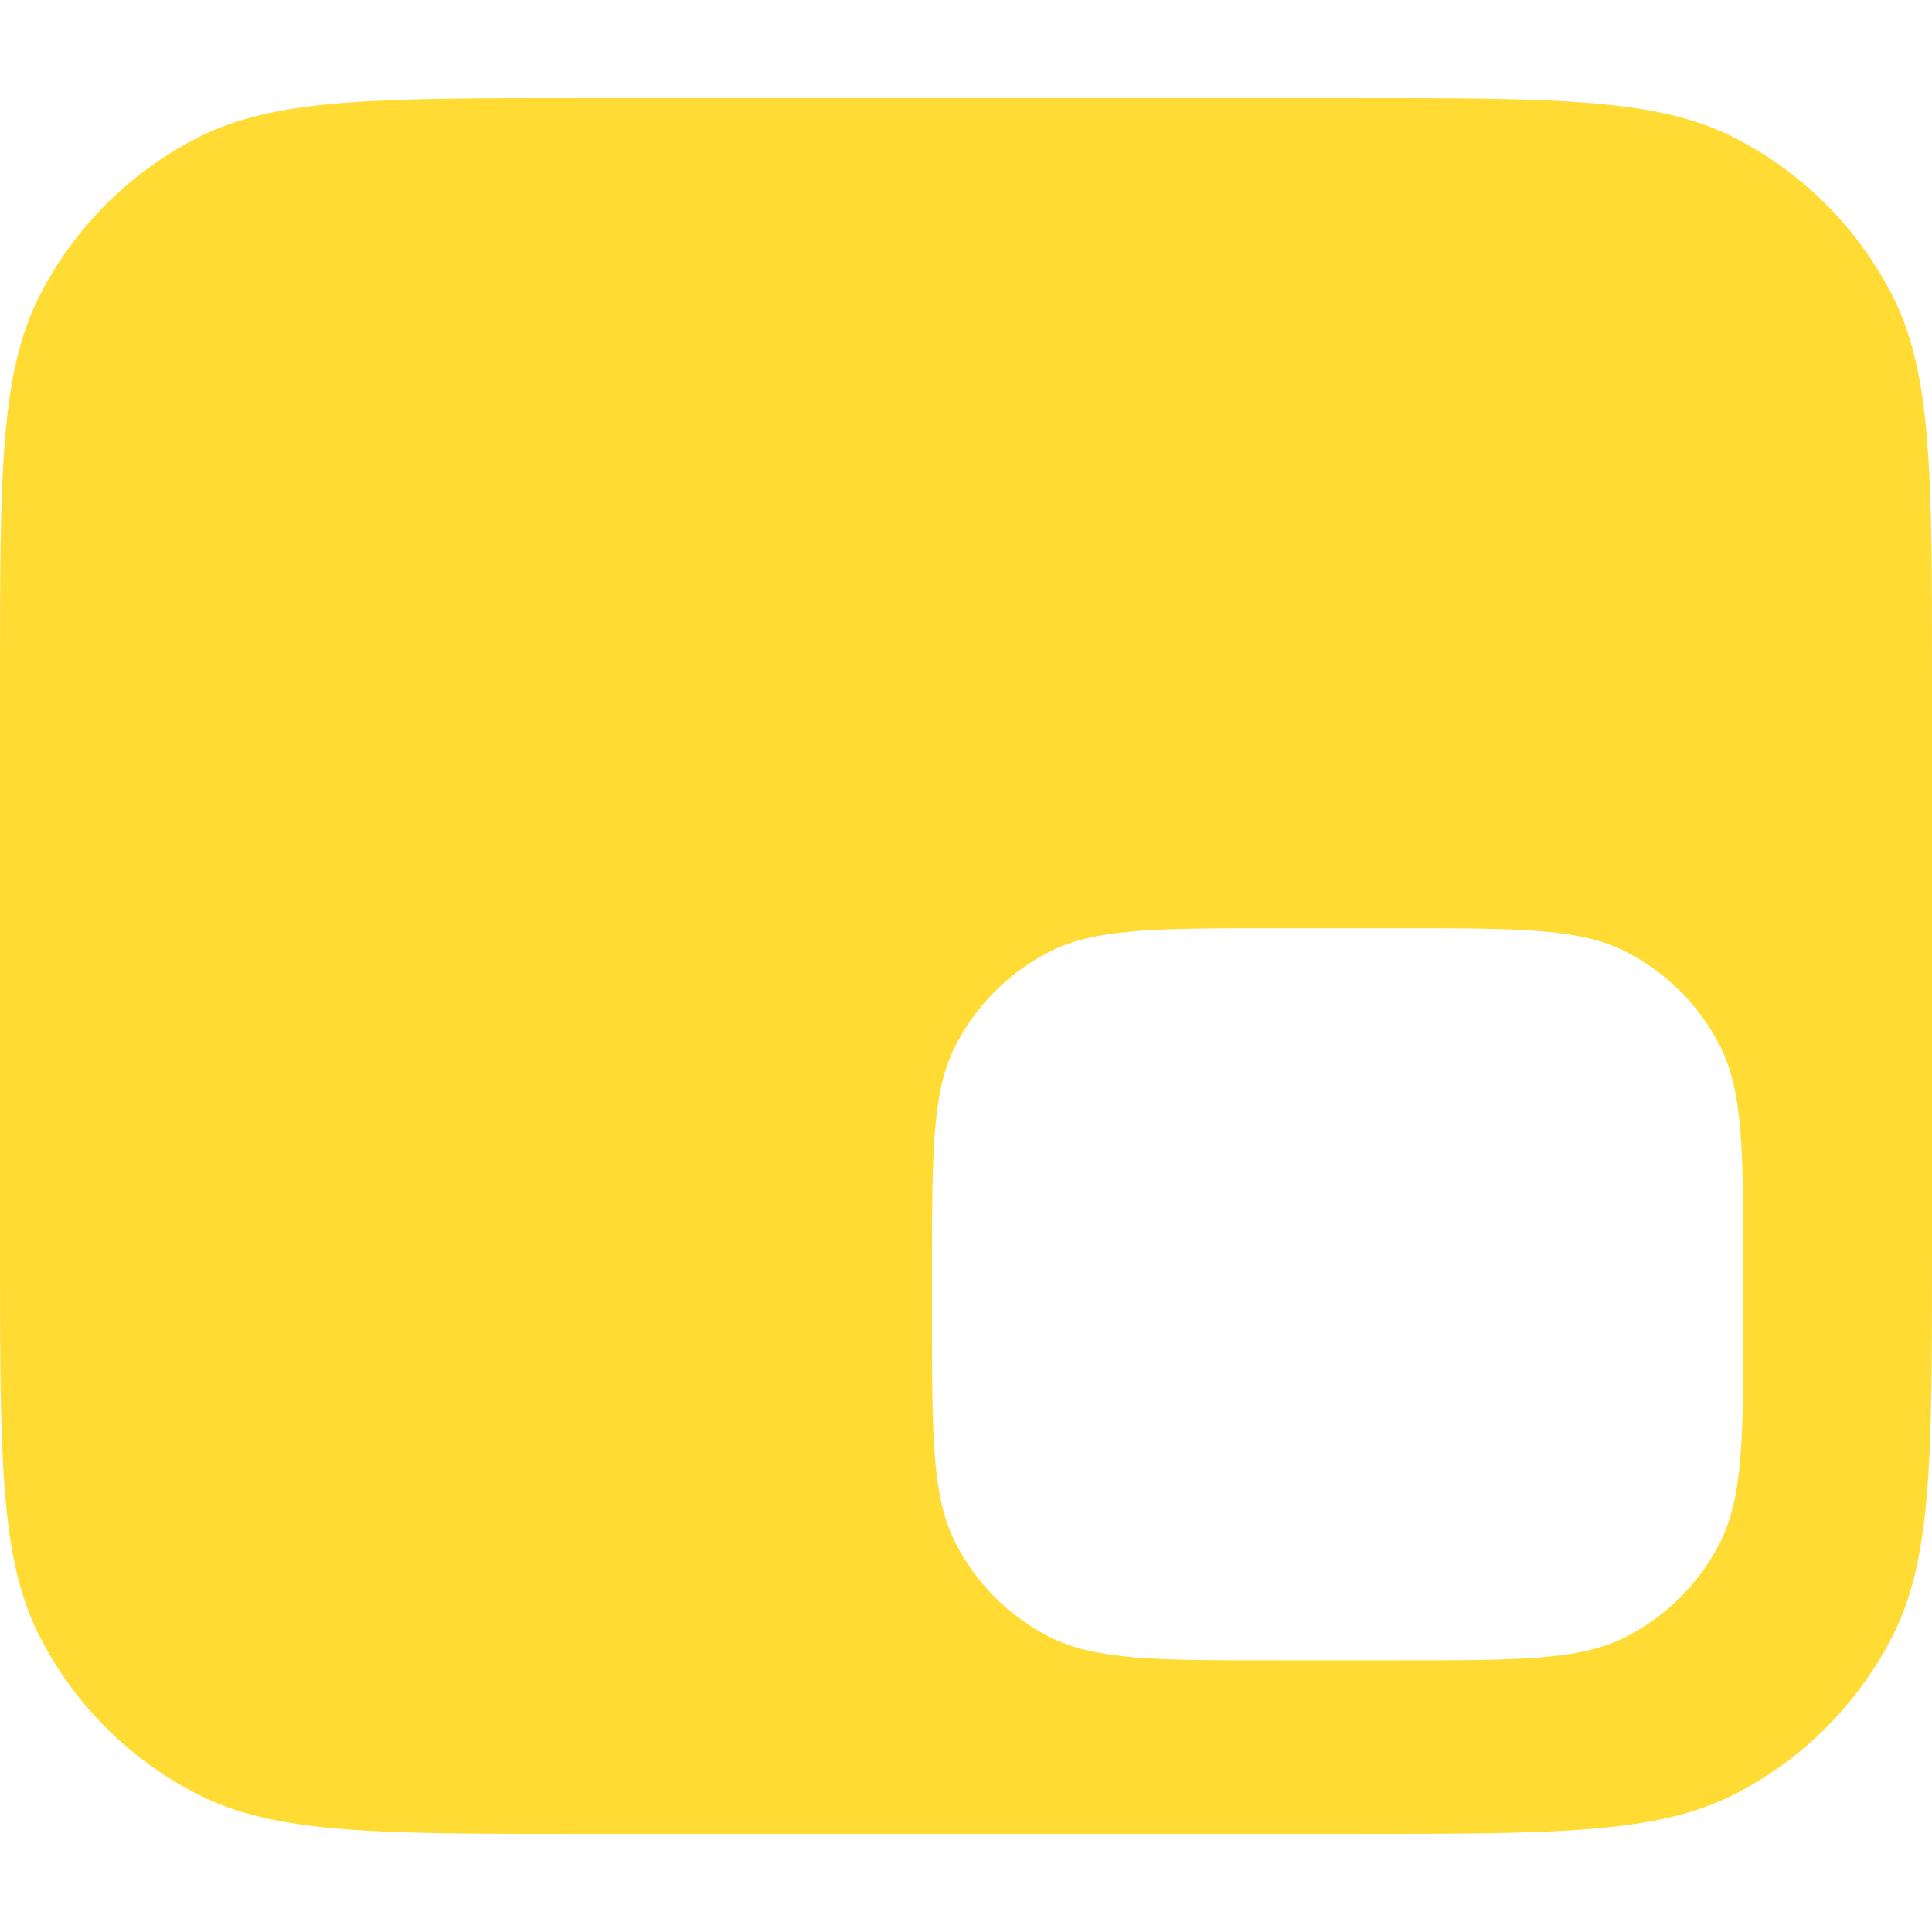
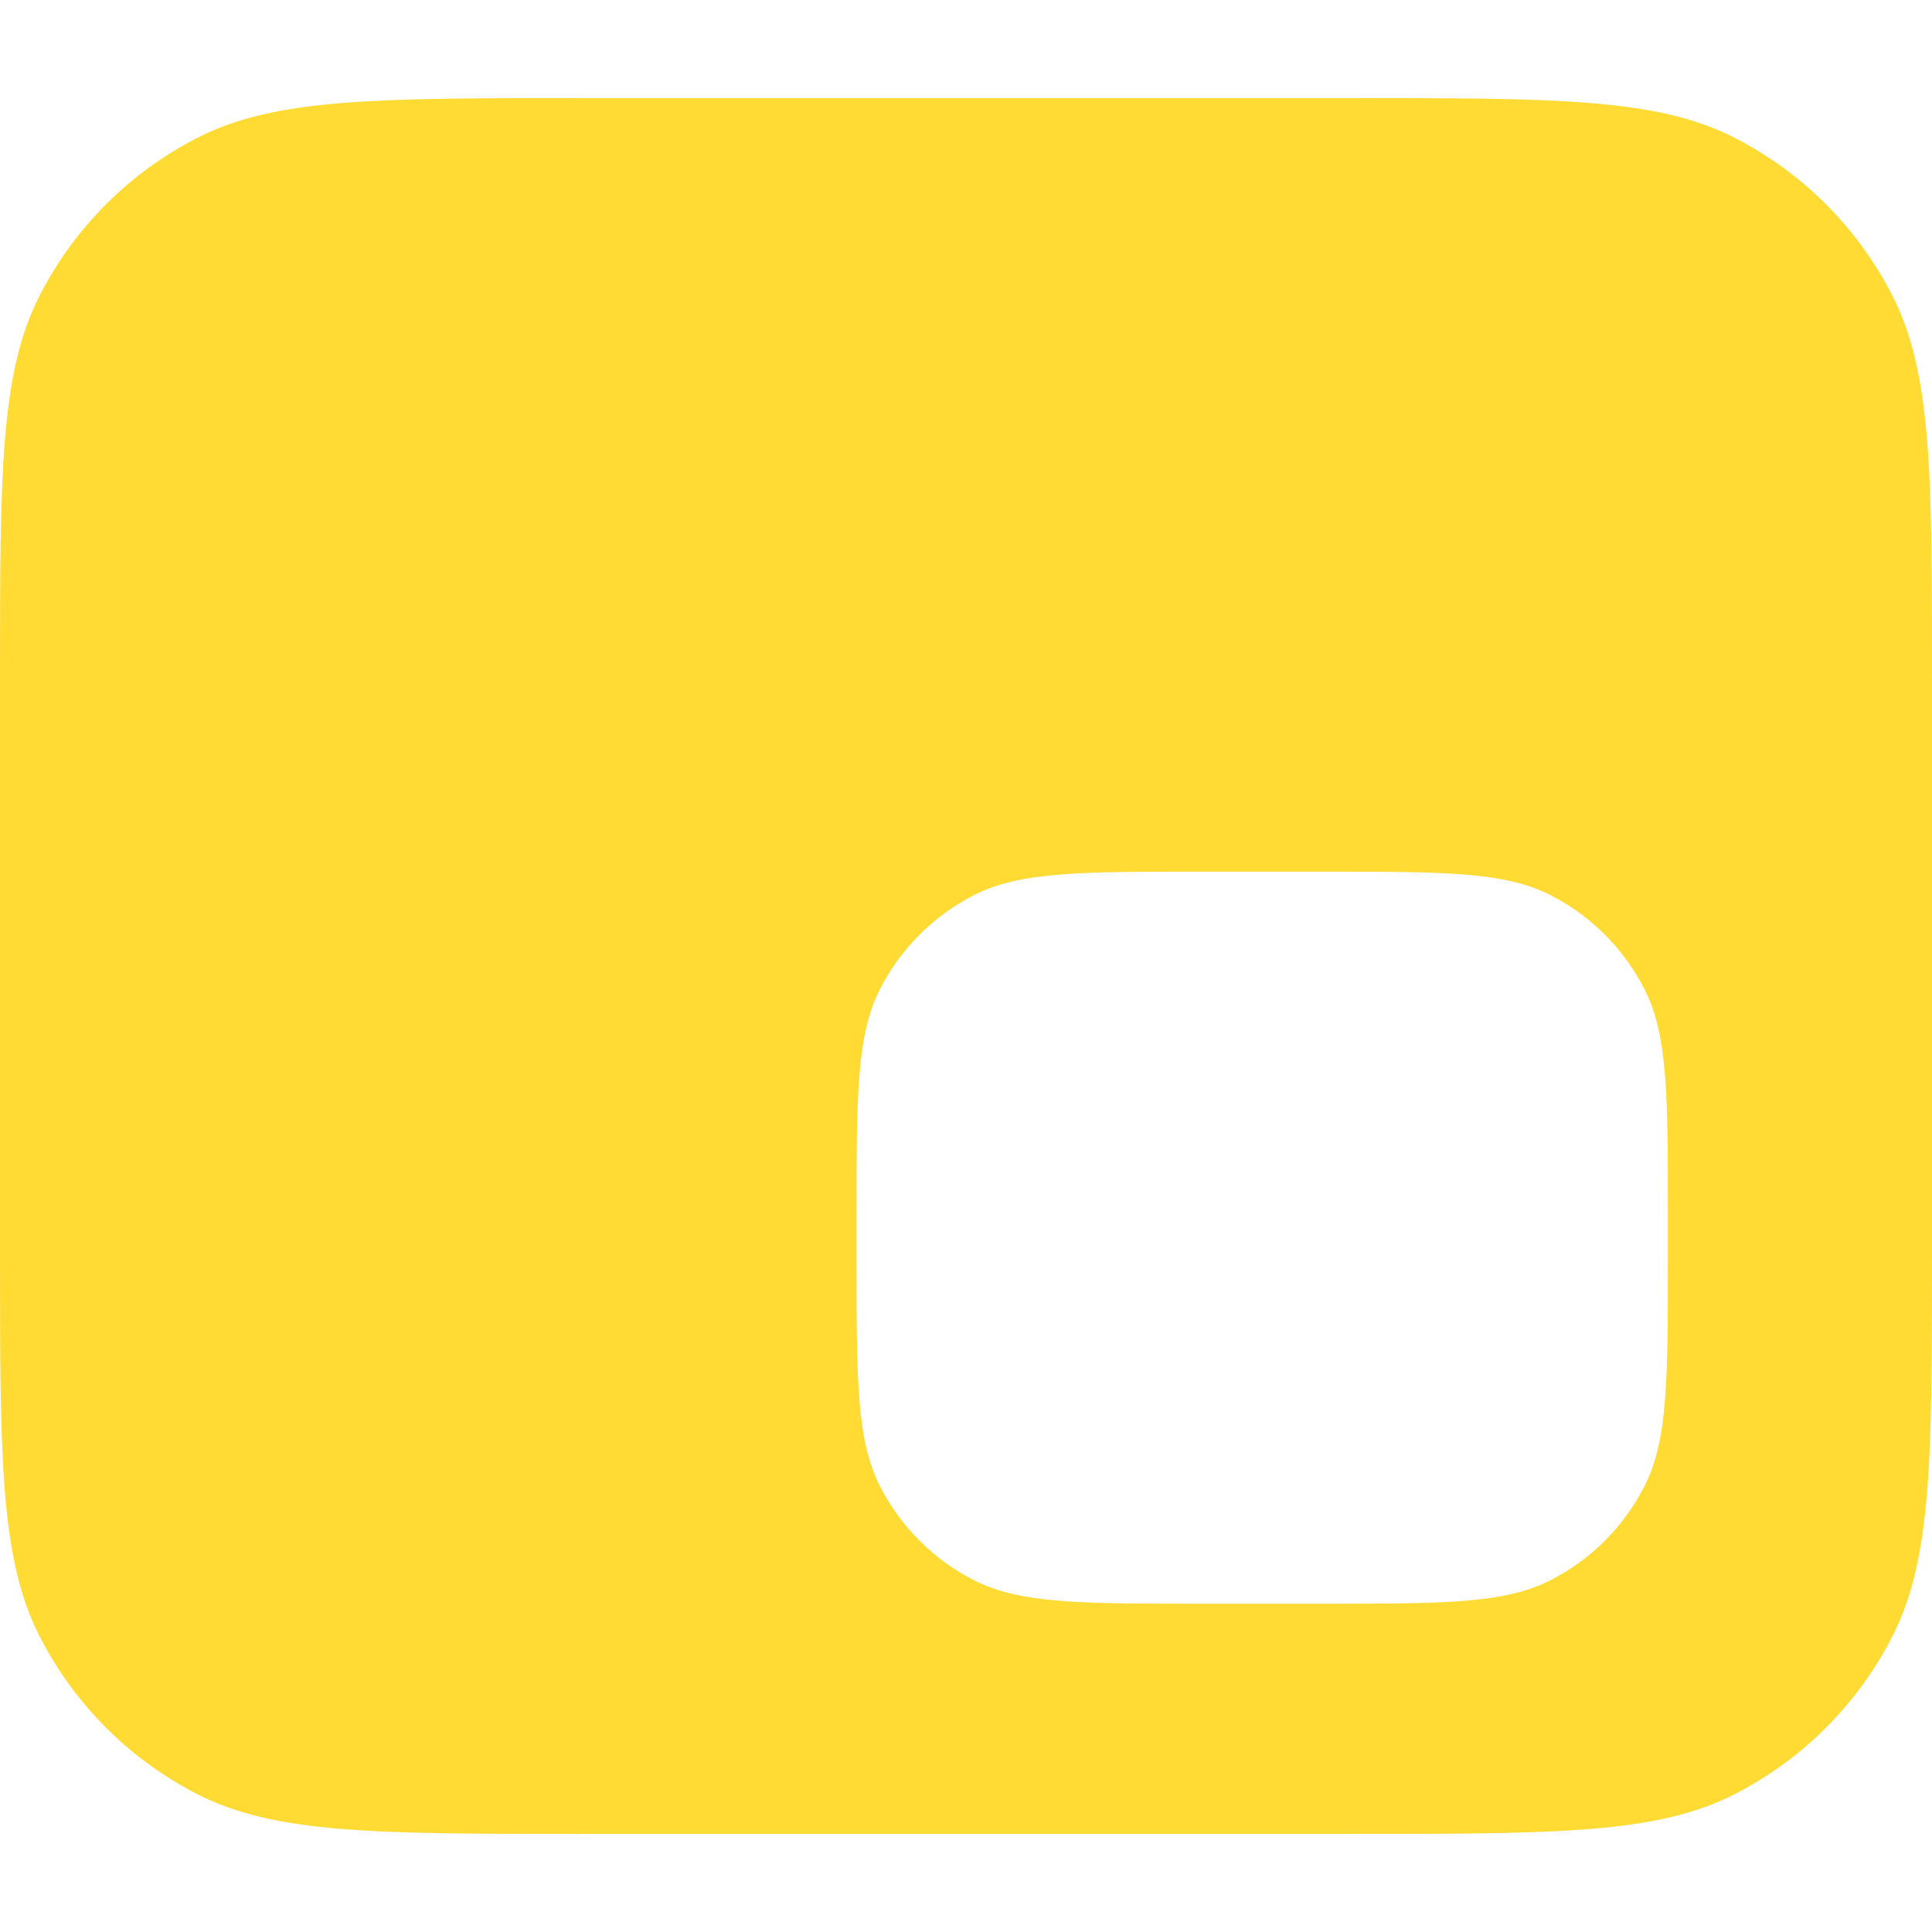
<svg xmlns="http://www.w3.org/2000/svg" viewBox="0 0 512 512" width="512" height="512">
-   <path fill="#FFDB33" fill-rule="evenodd" d="     M 358.4 26 c 53.765 0 80.648 0 101.183 10.463 a 96 96 0 0 1 41.953 41.953 c 10.463 20.535 10.463 47.418 10.463 101.183 L 512 332.4 c 0 53.765 0 80.648 -10.463 101.183 a 96 96 0 0 1 -41.953 41.953 c -20.535 10.463 -47.418 10.463 -101.183 10.463 L 153.6 486 c -53.765 0 -80.648 0 -101.183 -10.463 a 96 96 0 0 1 -41.953 -41.953 c -10.463 -20.535 -10.463 -47.418 -10.463 -101.183 L 0 179.6 c 0 -53.765 0 -80.648 10.463 -101.183 a 96 96 0 0 1 41.953 -41.953 c 20.535 -10.463 47.418 -10.463 101.183 -10.463 Z     M 370.8 246 c 31.923 0 47.885 0 60.078 6.213 a 57 57 0 0 1 24.91 24.91 c 6.213 12.193 6.213 28.154 6.213 60.078 L 462 348.8 c 0 31.923 0 47.885 -6.213 60.078 a 57 57 0 0 1 -24.91 24.91 c -12.193 6.213 -28.154 6.213 -60.078 6.213 L 338.2 440 c -31.923 0 -47.885 0 -60.078 -6.213 a 57 57 0 0 1 -24.91 -24.91 c -6.213 -12.193 -6.213 -28.154 -6.213 -60.078 L 247 337.2 c 0 -31.923 0 -47.885 6.213 -60.078 a 57 57 0 0 1 24.91 -24.91 c 12.193 -6.213 28.154 -6.213 60.078 -6.213 Z   " />
+   <path fill="#FFDB33" fill-rule="evenodd" d="     M 358.4 26 c 53.765 0 80.648 0 101.183 10.463 a 96 96 0 0 1 41.953 41.953 c 10.463 20.535 10.463 47.418 10.463 101.183 L 512 332.4 c 0 53.765 0 80.648 -10.463 101.183 a 96 96 0 0 1 -41.953 41.953 c -20.535 10.463 -47.418 10.463 -101.183 10.463 L 153.6 486 c -53.765 0 -80.648 0 -101.183 -10.463 a 96 96 0 0 1 -41.953 -41.953 c -10.463 -20.535 -10.463 -47.418 -10.463 -101.183 L 0 179.6 c 0 -53.765 0 -80.648 10.463 -101.183 a 96 96 0 0 1 41.953 -41.953 c 20.535 -10.463 47.418 -10.463 101.183 -10.463 Z     M 350.8 231 c 31.923 0 47.885 0 60.078 6.213 a 57 57 0 0 1 24.91 24.91 c 6.213 12.193 6.213 28.154 6.213 60.078 L 442 333.8 c 0 31.923 0 47.885 -6.213 60.078 a 57 57 0 0 1 -24.91 24.91 c -12.193 6.213 -28.154 6.213 -60.078 6.213 L 318.2 425 c -31.923 0 -47.885 0 -60.078 -6.213 a 57 57 0 0 1 -24.91 -24.91 c -6.213 -12.193 -6.213 -28.154 -6.213 -60.078 L 227 322.2 c 0 -31.923 0 -47.885 6.213 -60.078 a 57 57 0 0 1 24.91 -24.91 c 12.193 -6.213 28.154 -6.213 60.078 -6.213 Z   " />
</svg>
